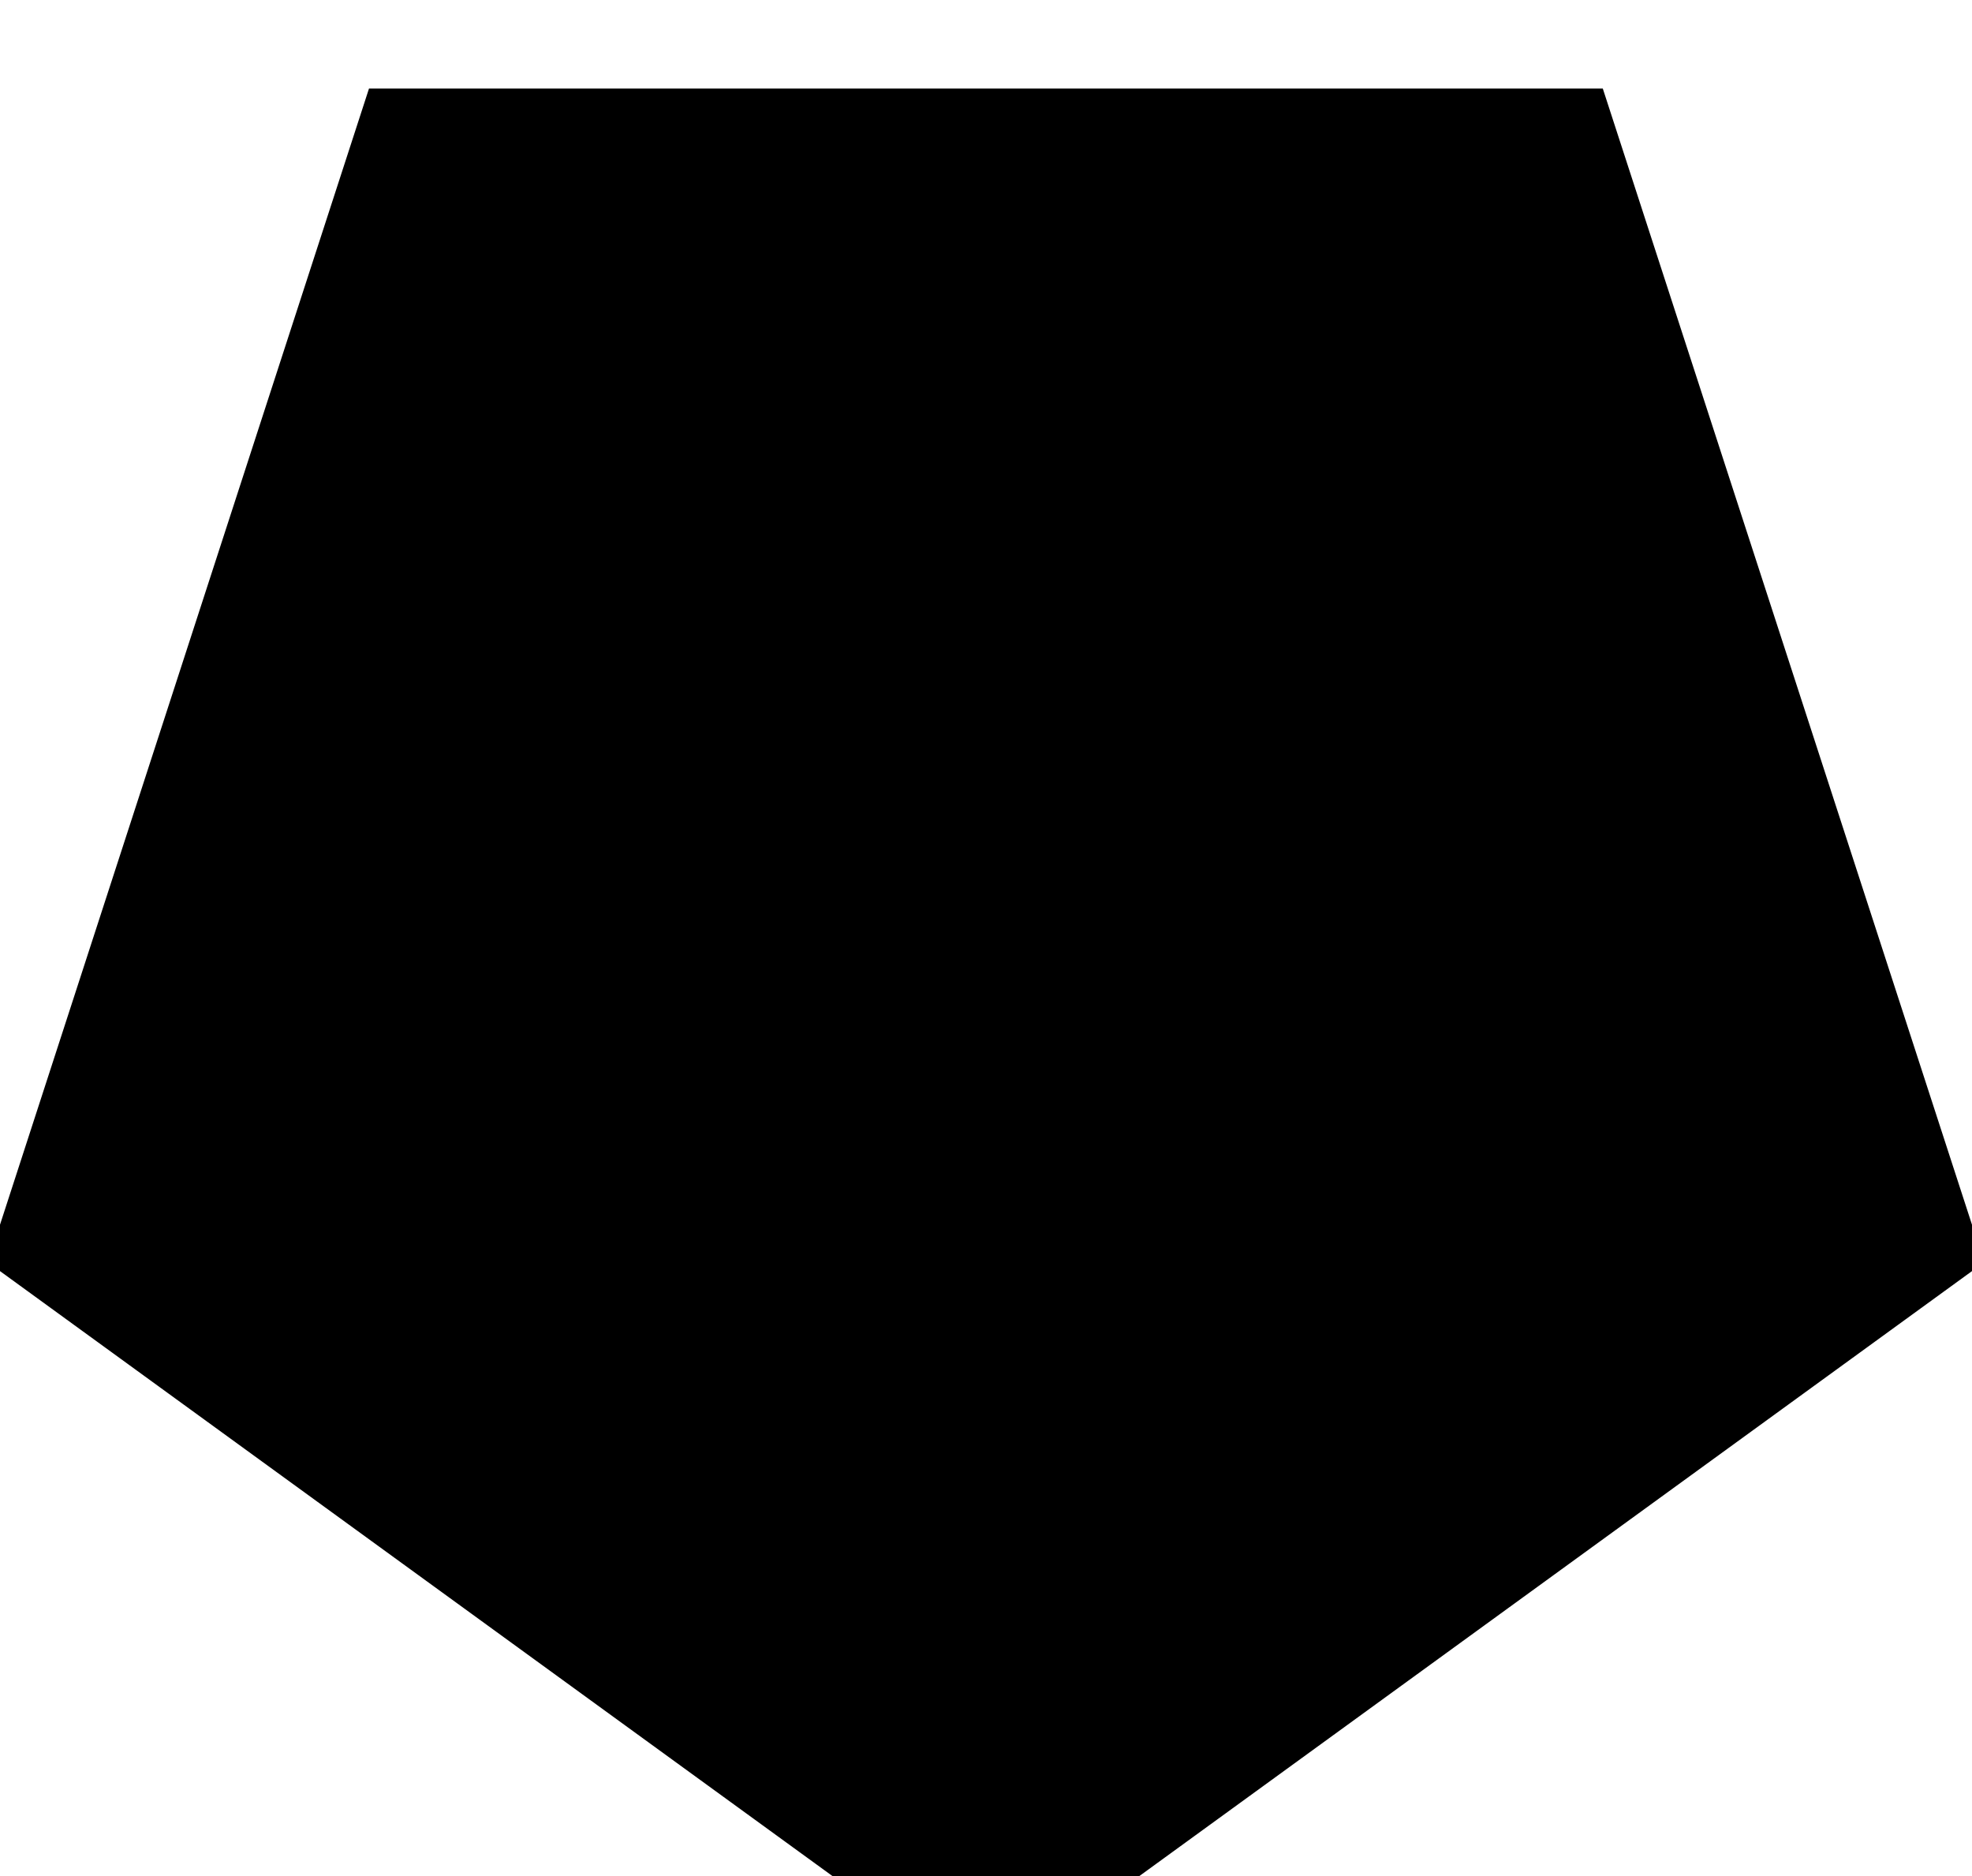
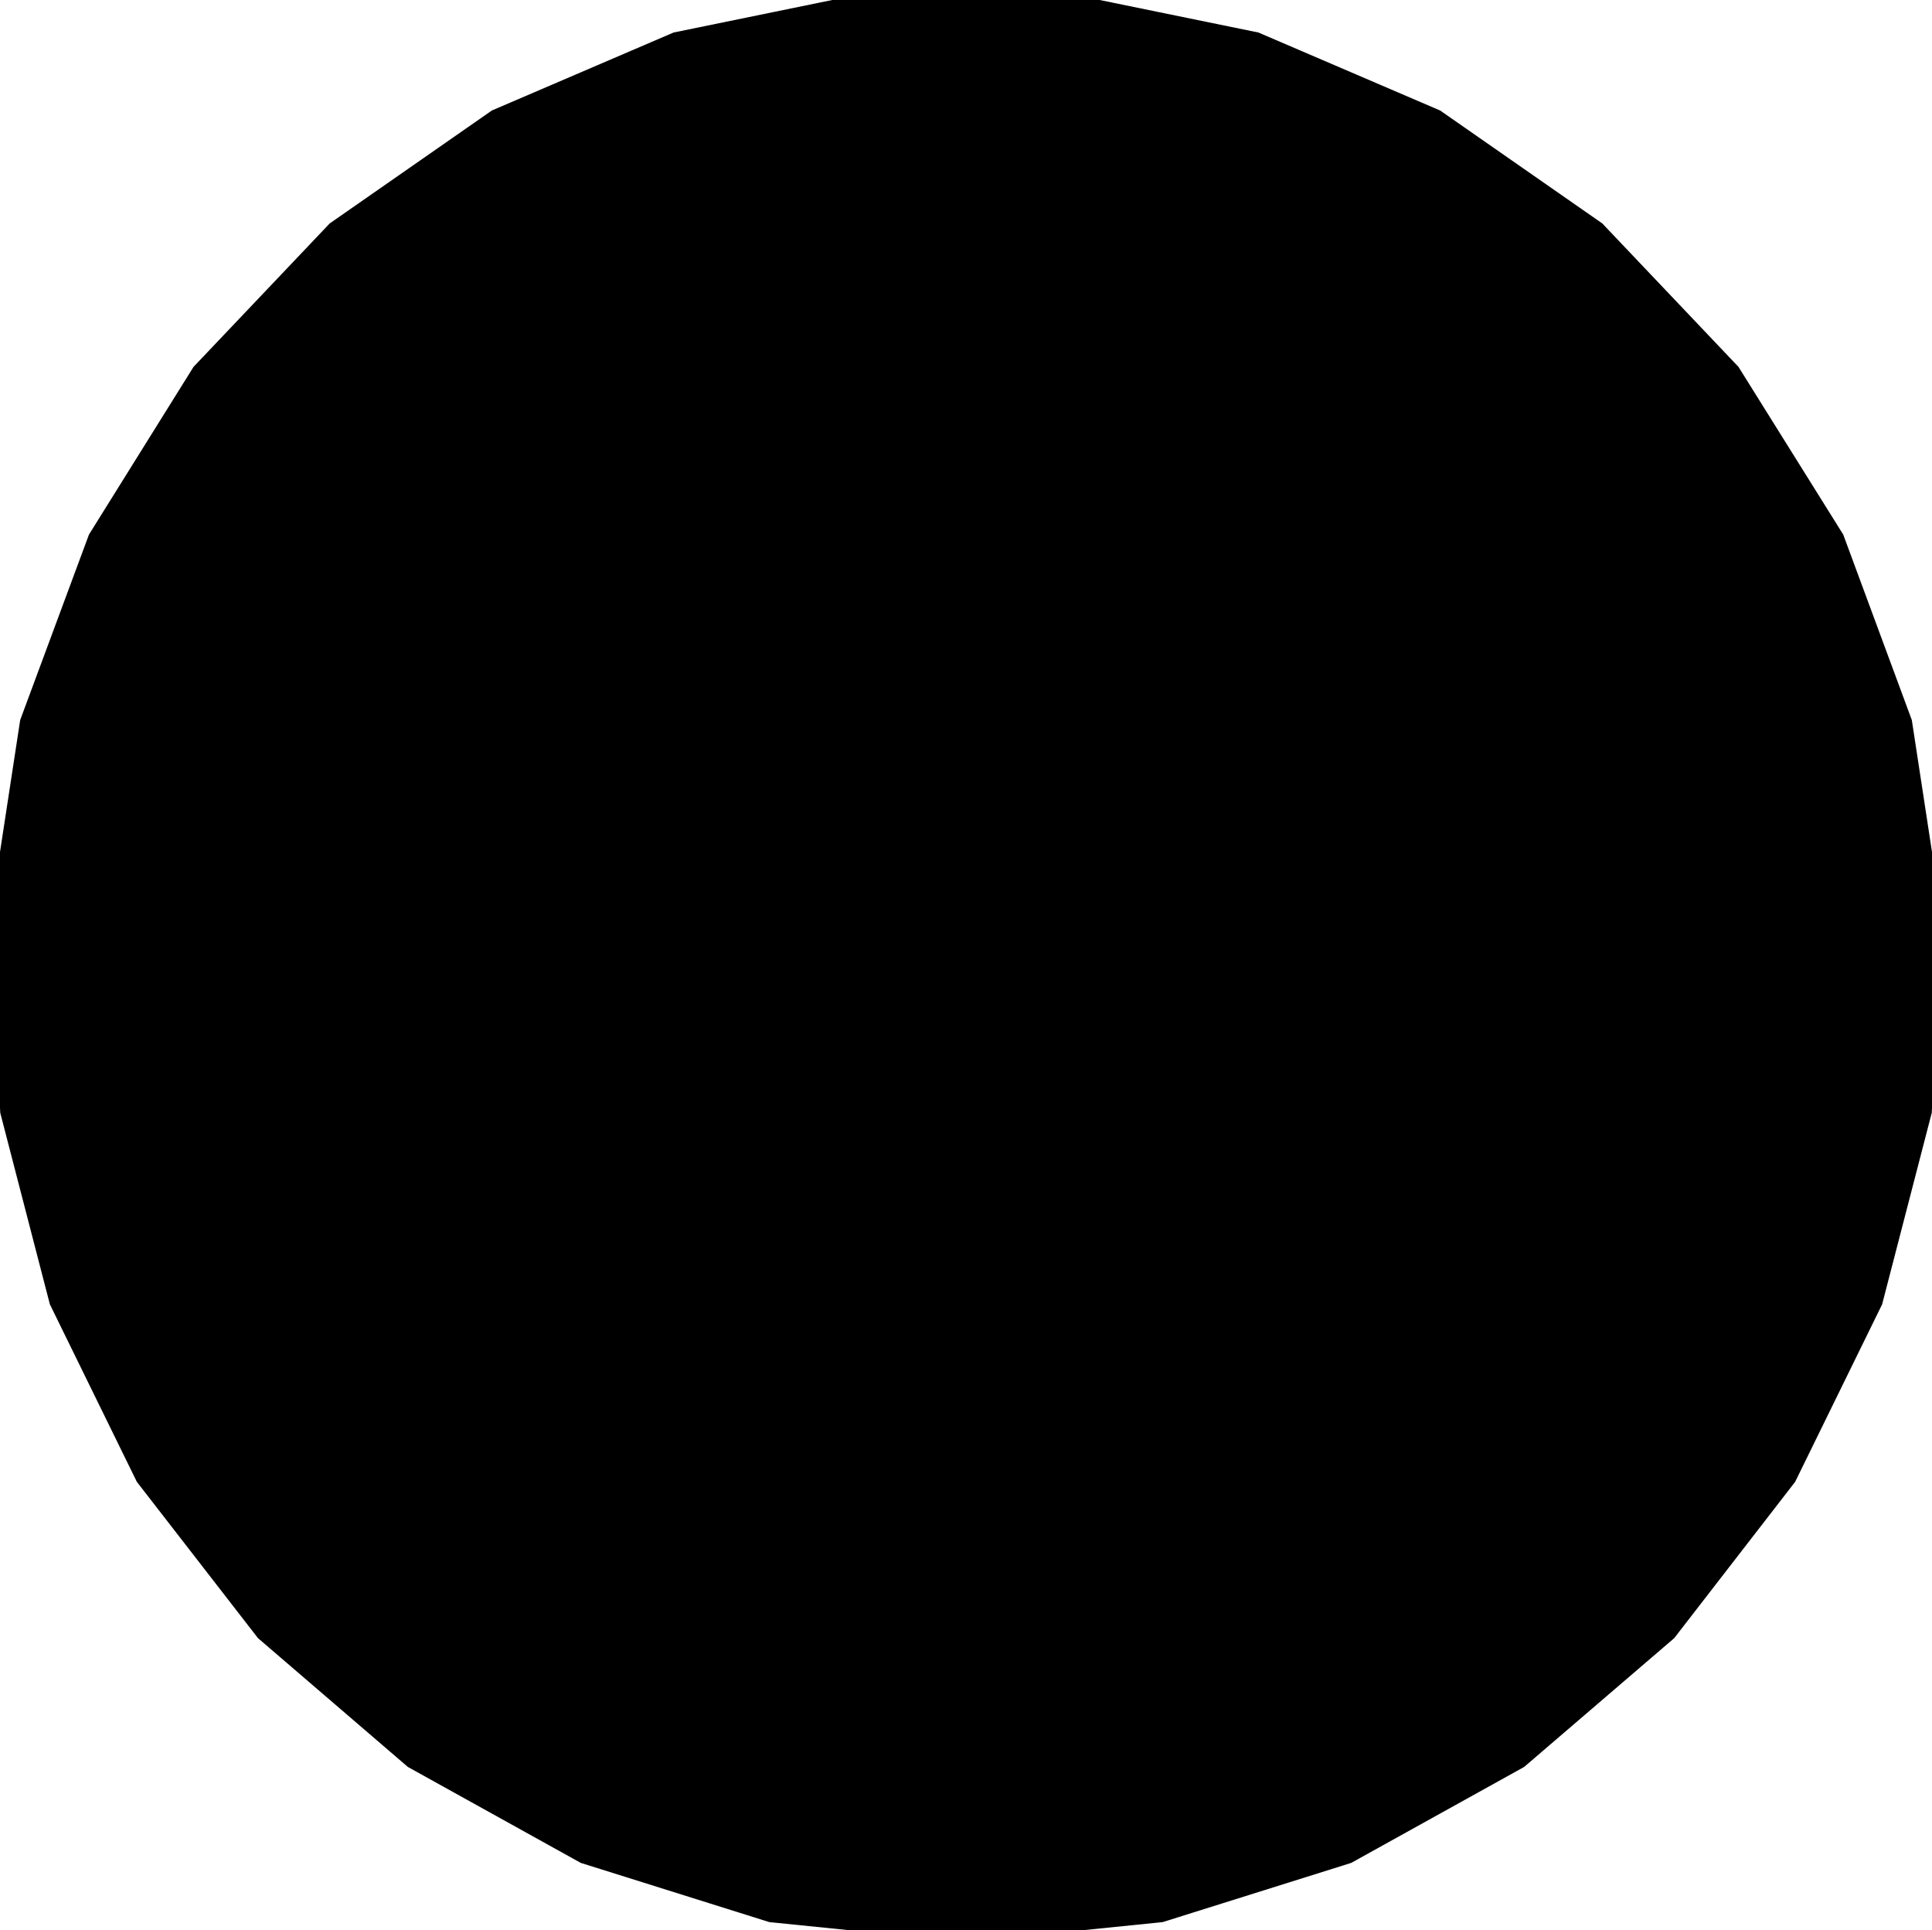
- <svg xmlns="http://www.w3.org/2000/svg" baseProfile="tiny" height="9.045mm" width="9.511mm" viewBox="0 0 9.511 9.045" version="1.1" stroke="black" stroke-width=".1" fill="none">
-   <path fill="#000000" stroke="#000000" d="M7.694 0.477 L1.816 0.477 L0 6.068 L4.755 9.523 L9.511 6.068 z" />
+ <svg xmlns="http://www.w3.org/2000/svg" baseProfile="tiny" height="9.974mm" width="9.987mm" viewBox="0 0 9.987 9.974" version="1.1" stroke="black" stroke-width=".1" fill="none">
+   <path fill="#000000" stroke="#000000" d="M3.022 9.582 L3.987 9.885 L4.994 9.987 L6 9.885 L6.965 9.582 L7.85 9.091 L8.618 8.432 L9.237 7.632 L9.682 6.724 L9.936 5.744 L9.987 4.734 L9.834 3.734 L9.483 2.785 L8.947 1.927 L8.25 1.193 L7.42 0.615 L6.49 0.216 L5.499 0.013 L4.488 0.013 L3.497 0.216 L2.567 0.615 L1.737 1.193 L1.04 1.927 L0.505 2.785 L0.153 3.734 L0 4.734 L0.051 5.744 L0.305 6.724 L0.75 7.632 L1.37 8.432 L2.137 9.091 z" />
</svg>
